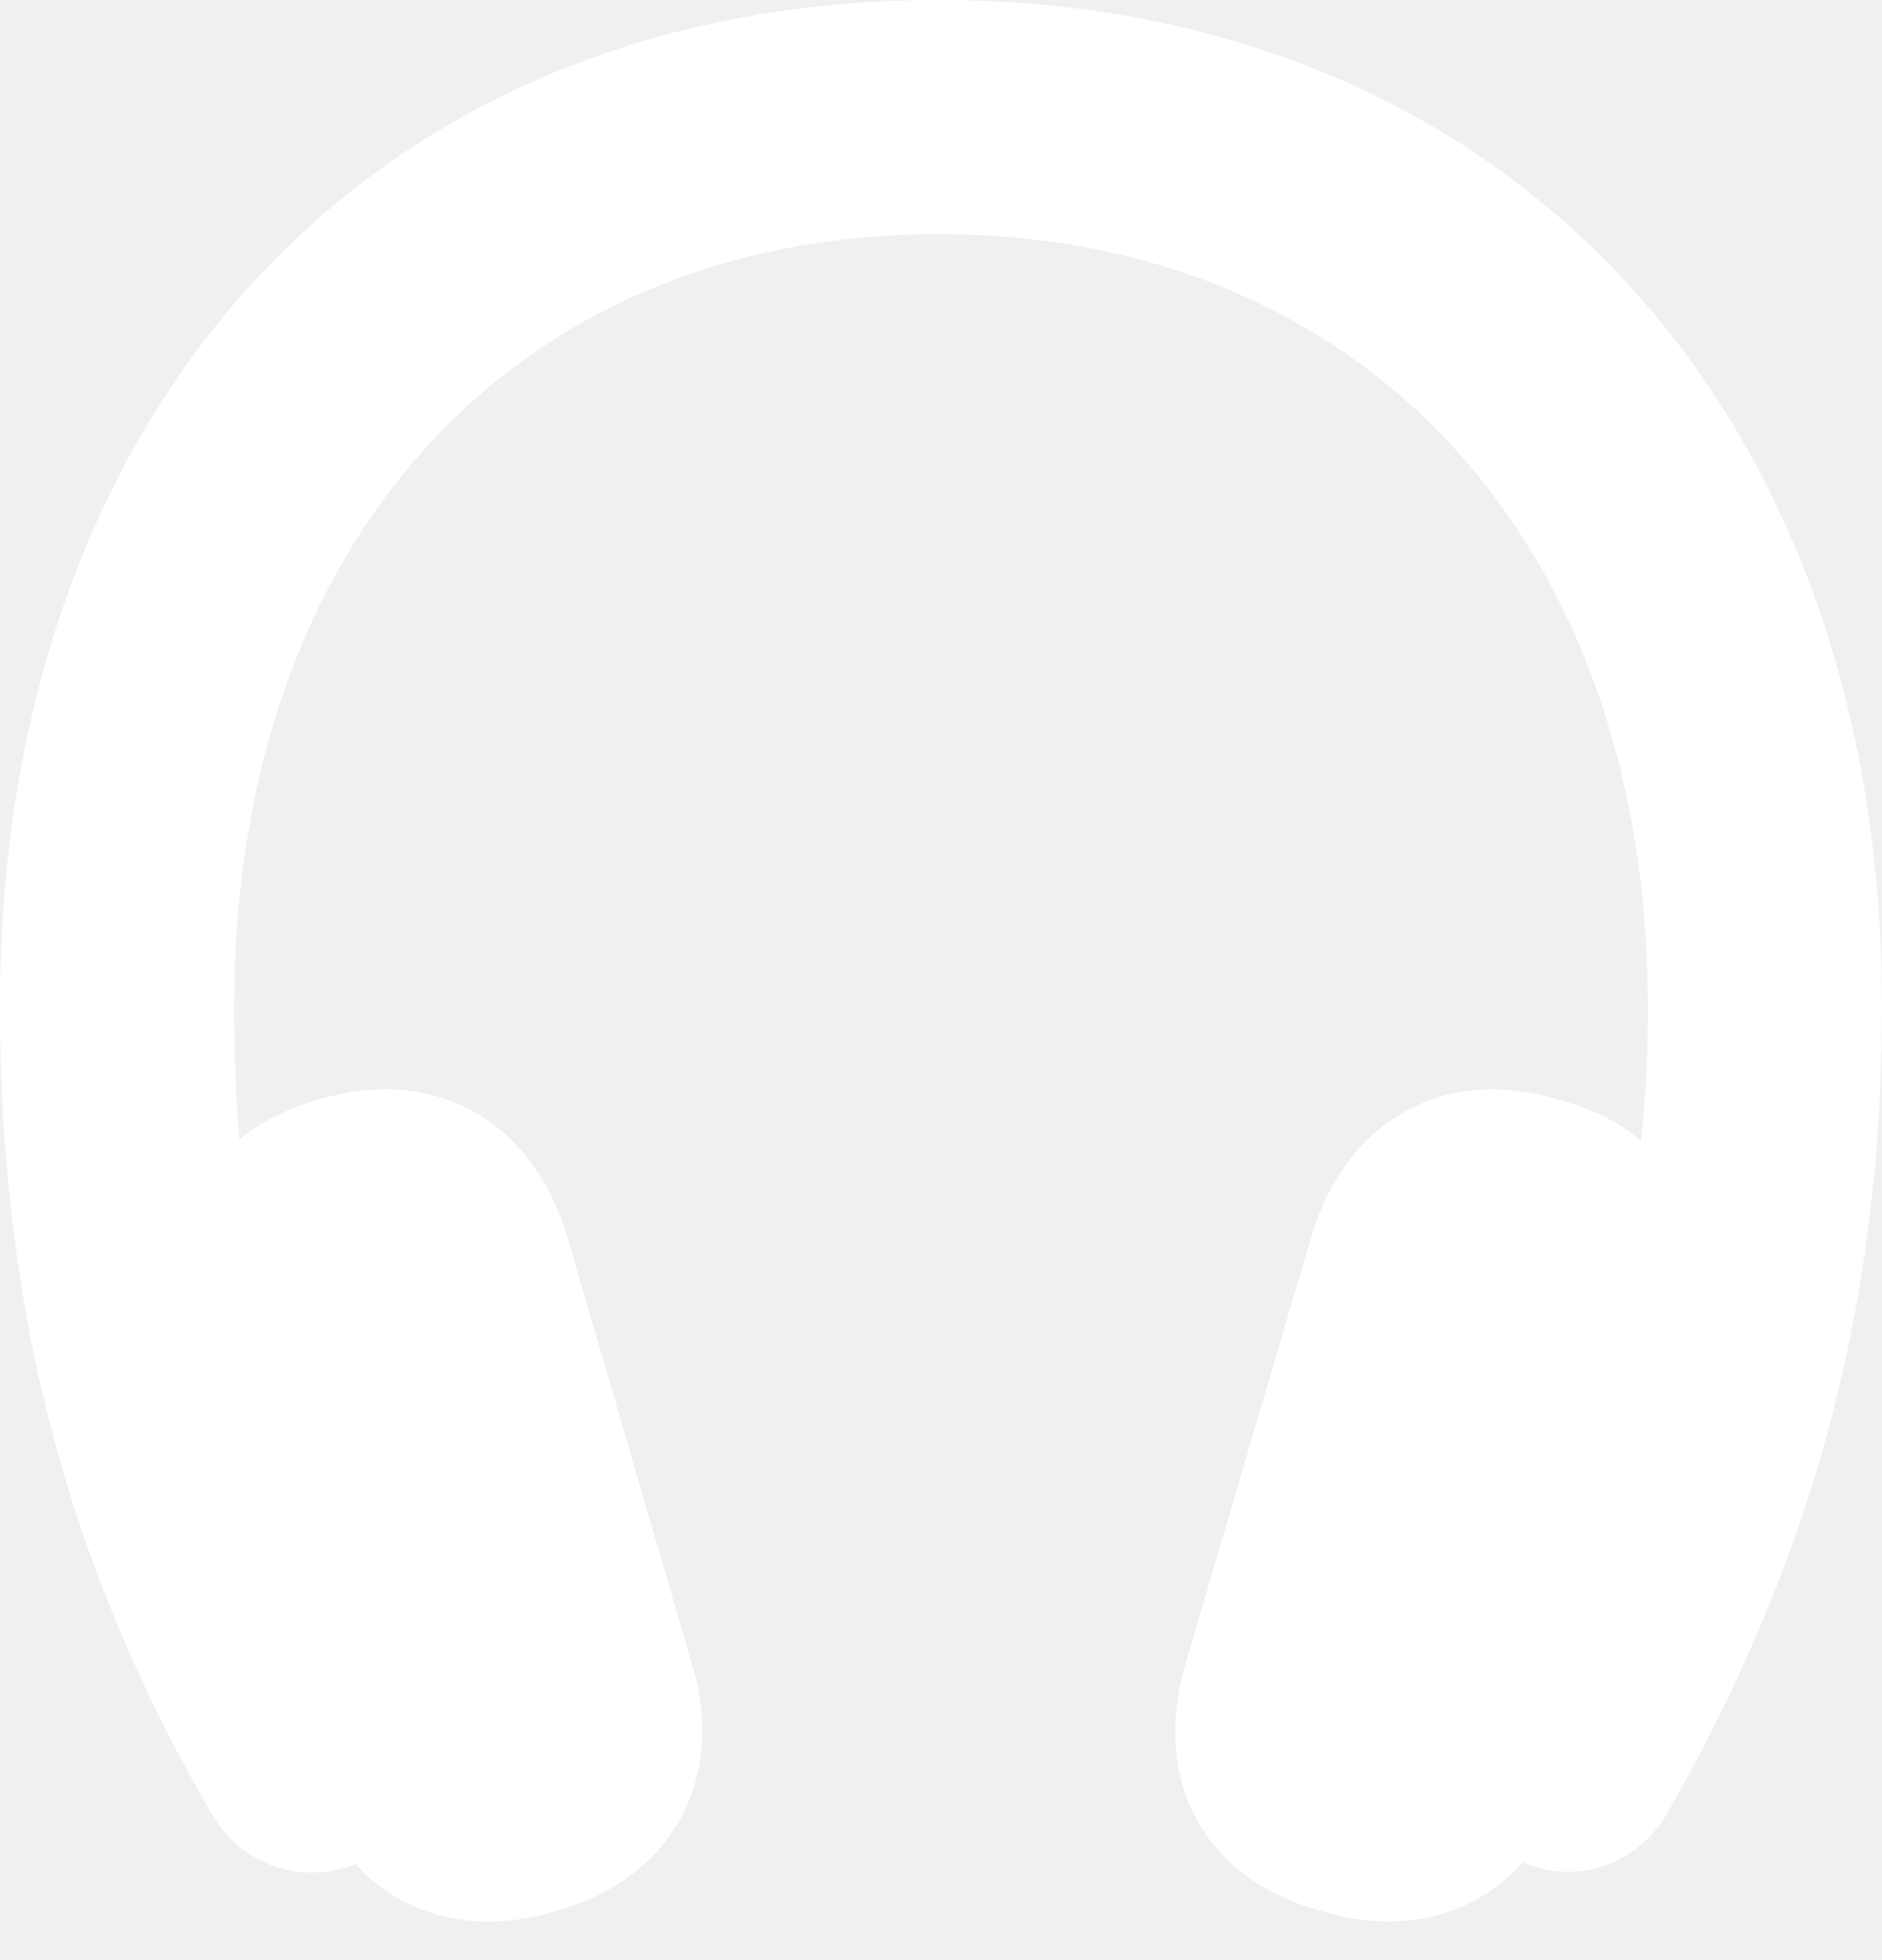
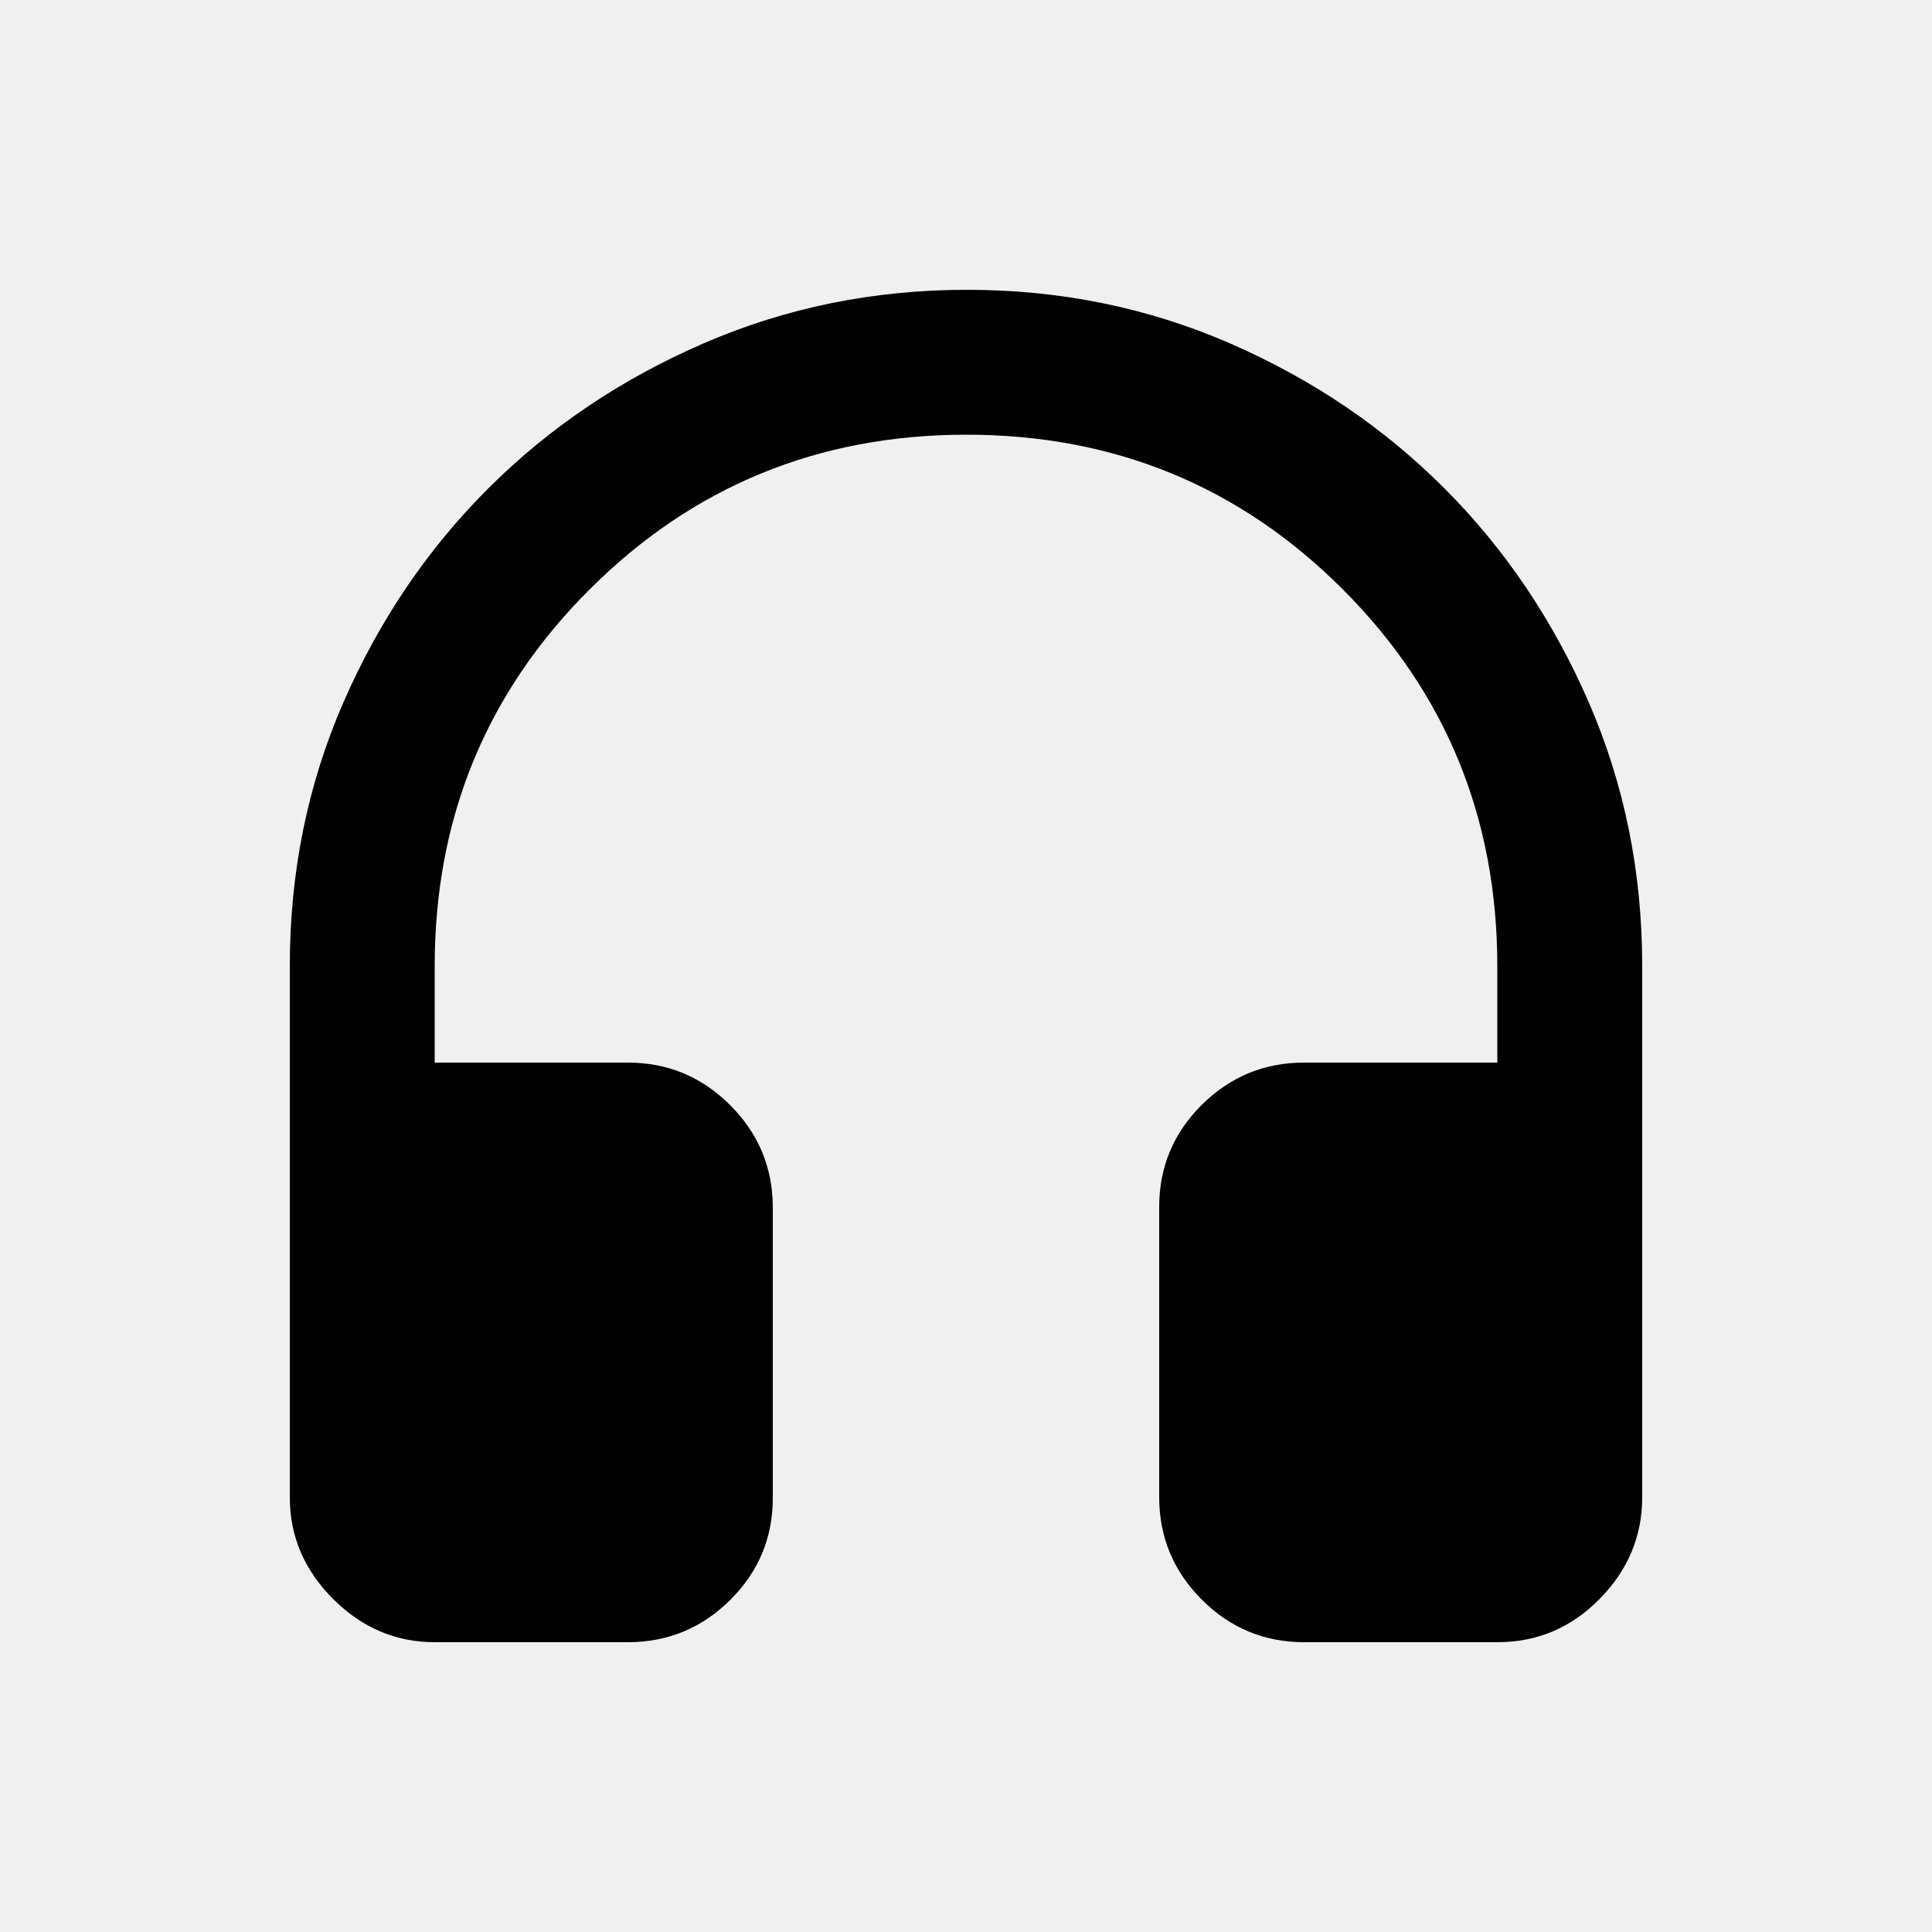
- <svg xmlns="http://www.w3.org/2000/svg" width="24" height="25" viewBox="0 0 24 25" fill="none">
-   <path d="M0 12.829C0 5.132 4.8 0 11.967 0C19.156 0 24 5.154 24 12.829C24 16.922 22.983 20.107 21.257 23.137C20.859 23.801 20.107 24.044 19.421 23.757C18.802 24.442 17.873 24.686 16.855 24.376C15.373 23.978 14.688 22.739 15.108 21.257L16.723 15.771C17.165 14.289 18.426 13.582 19.864 14.024C20.284 14.135 20.66 14.312 20.925 14.555C20.992 14.002 21.014 13.427 21.014 12.829C21.014 6.923 17.386 2.986 11.967 2.986C6.57 2.986 2.986 6.901 2.986 12.829C2.986 13.427 3.008 14.002 3.053 14.533C3.318 14.312 3.672 14.135 4.07 14.024C5.53 13.582 6.791 14.289 7.233 15.771L8.826 21.235C9.268 22.695 8.56 23.978 7.078 24.376C6.083 24.686 5.132 24.442 4.535 23.779C3.827 24.044 3.097 23.801 2.699 23.137C0.995 20.195 0 16.988 0 12.829Z" fill="white" />
+ <svg xmlns="http://www.w3.org/2000/svg" height="20" viewBox="0 -960 960 960" width="20">
+   <path d="M312-144h-96q-29 0-50.5-21.5T144-216v-264q0-70 26.7-131.13 26.7-61.14 72.14-106.4 45.43-45.27 106.8-71.87Q411-816 480.5-816q69.5 0 130.63 26.6 61.14 26.6 106.4 71.87 45.27 45.26 71.87 106.4Q816-550 816-480v264q0 29-21.15 50.5T744-144h-96q-29.7 0-50.85-21.18Q576-186.35 576-216.09v-144.17Q576-390 597.15-411q21.15-21 50.85-21h96v-48q0-110.31-76.78-187.16-76.78-76.84-187-76.84T293-667.16Q216-590.31 216-480v48h96q29.7 0 50.85 21.18Q384-389.65 384-359.91v144.17Q384-186 362.85-165 341.7-144 312-144Z" />
</svg>
